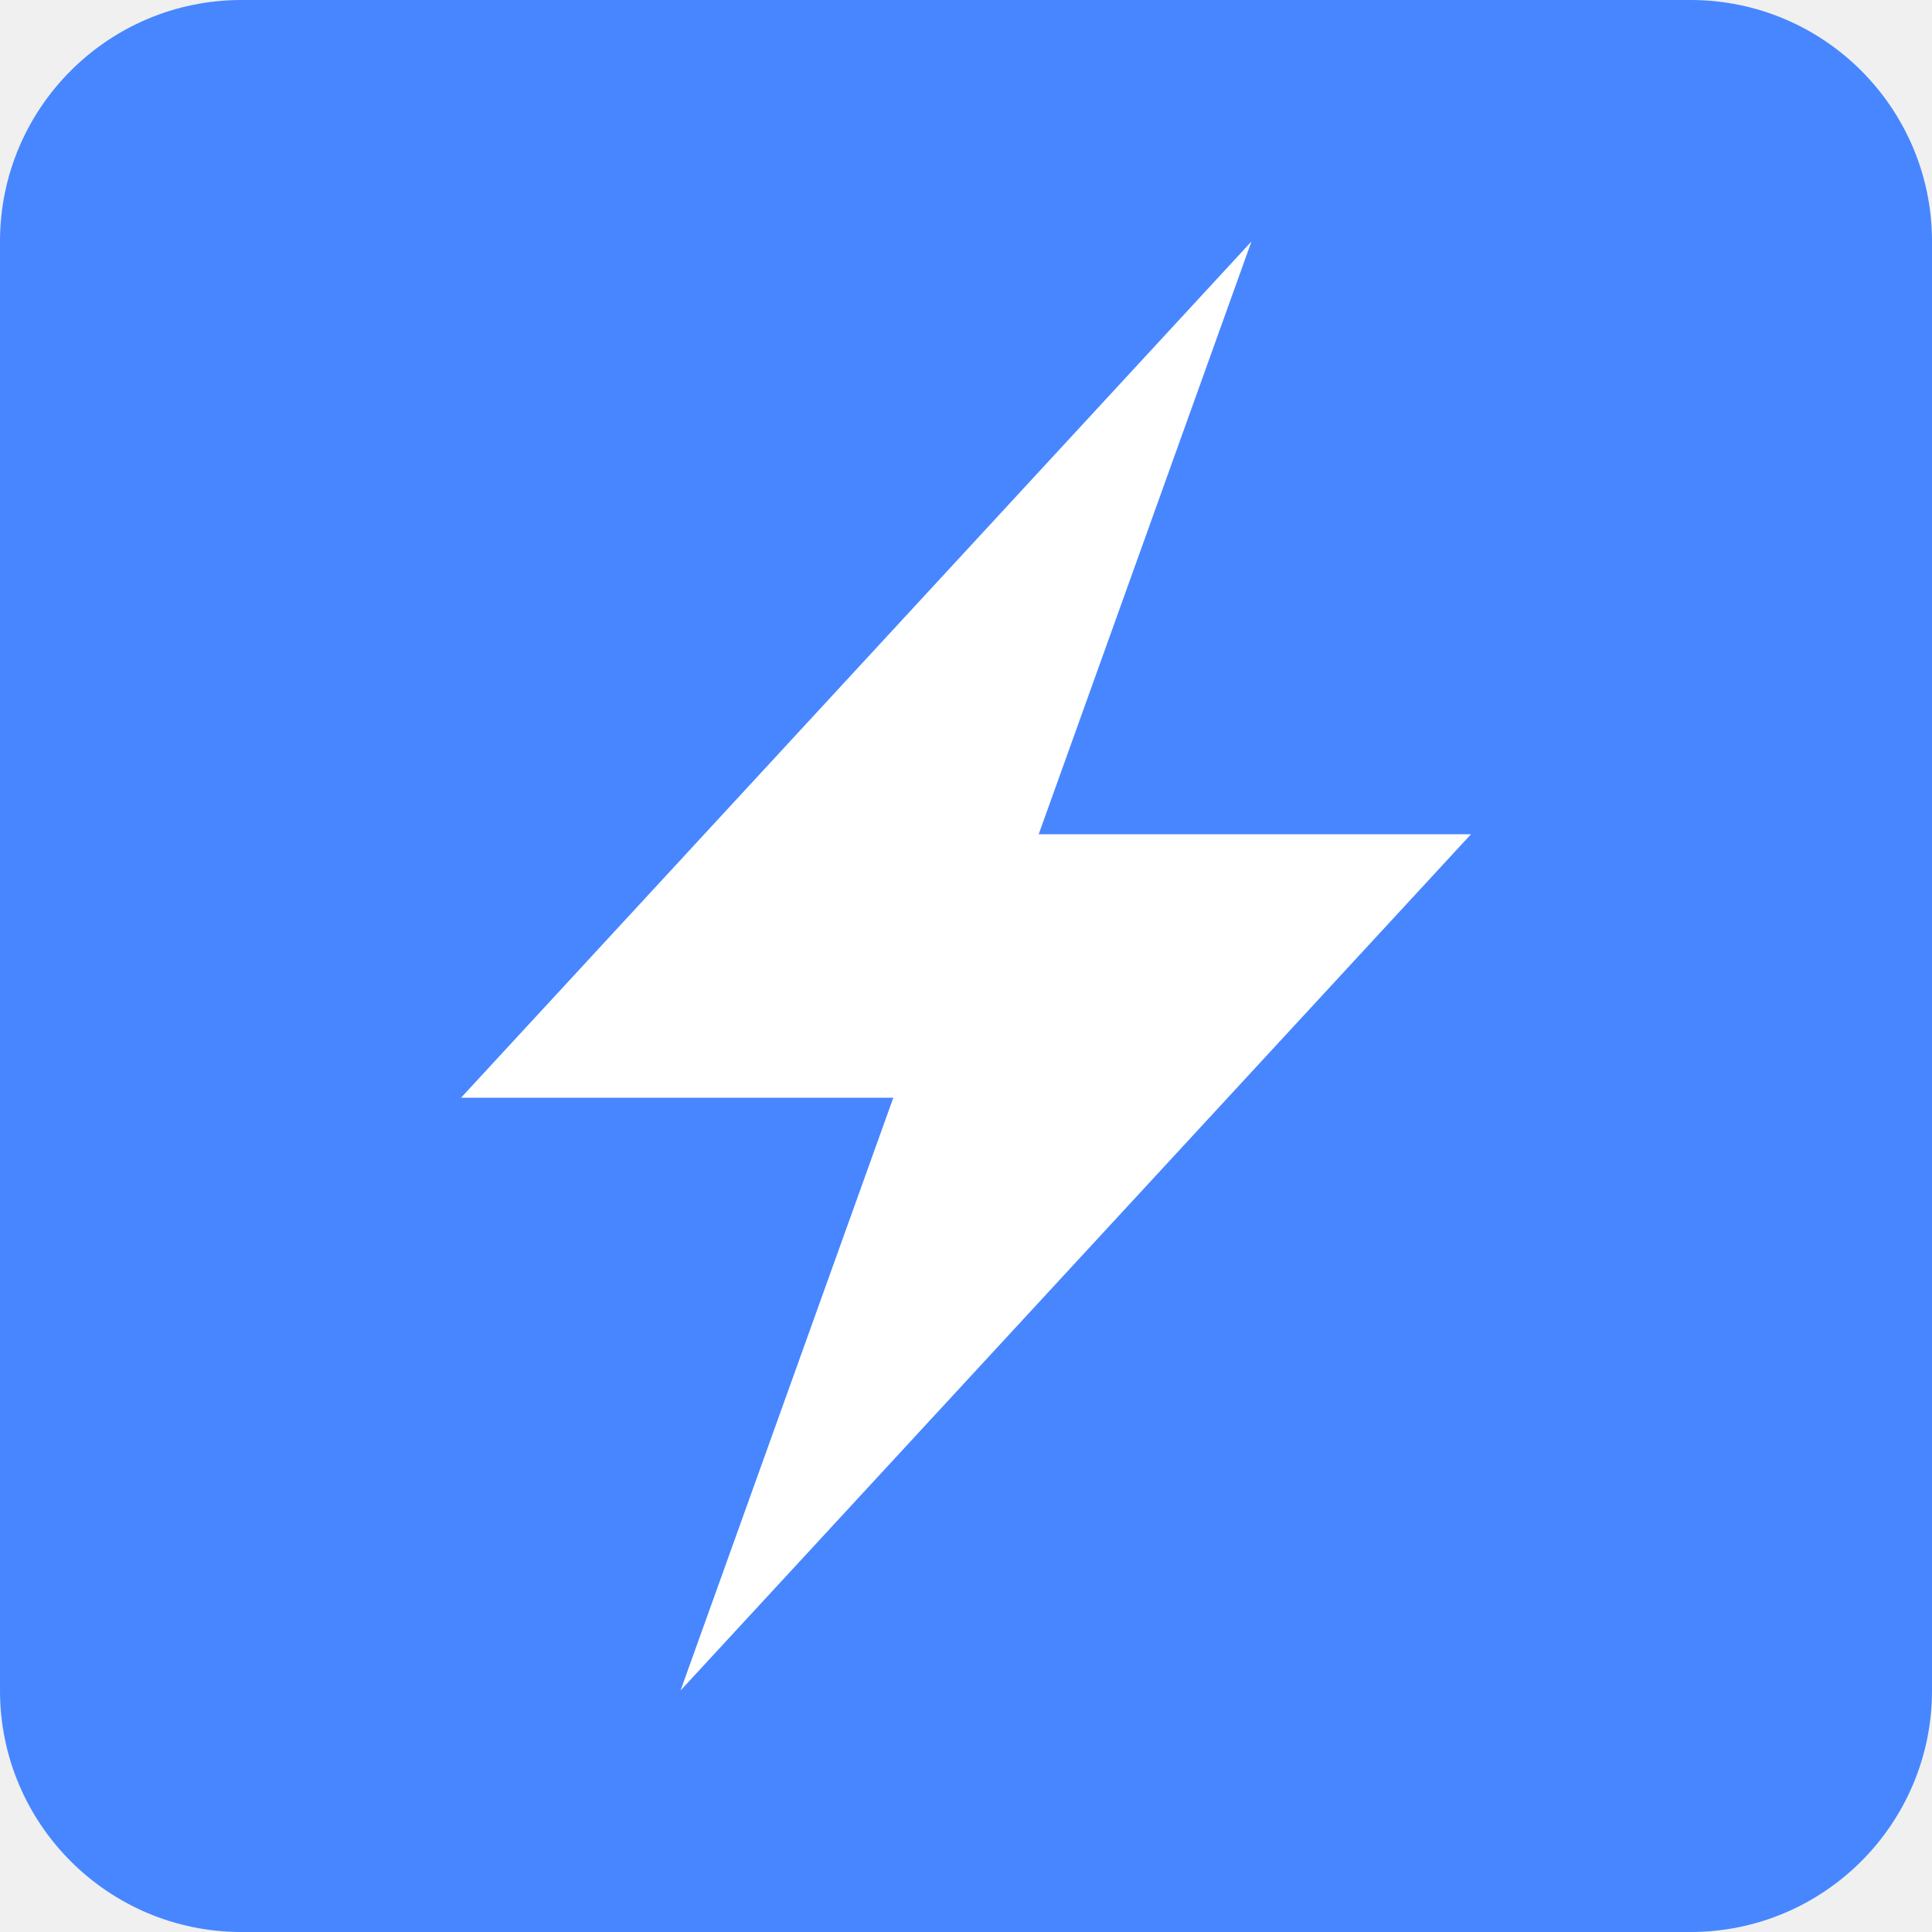
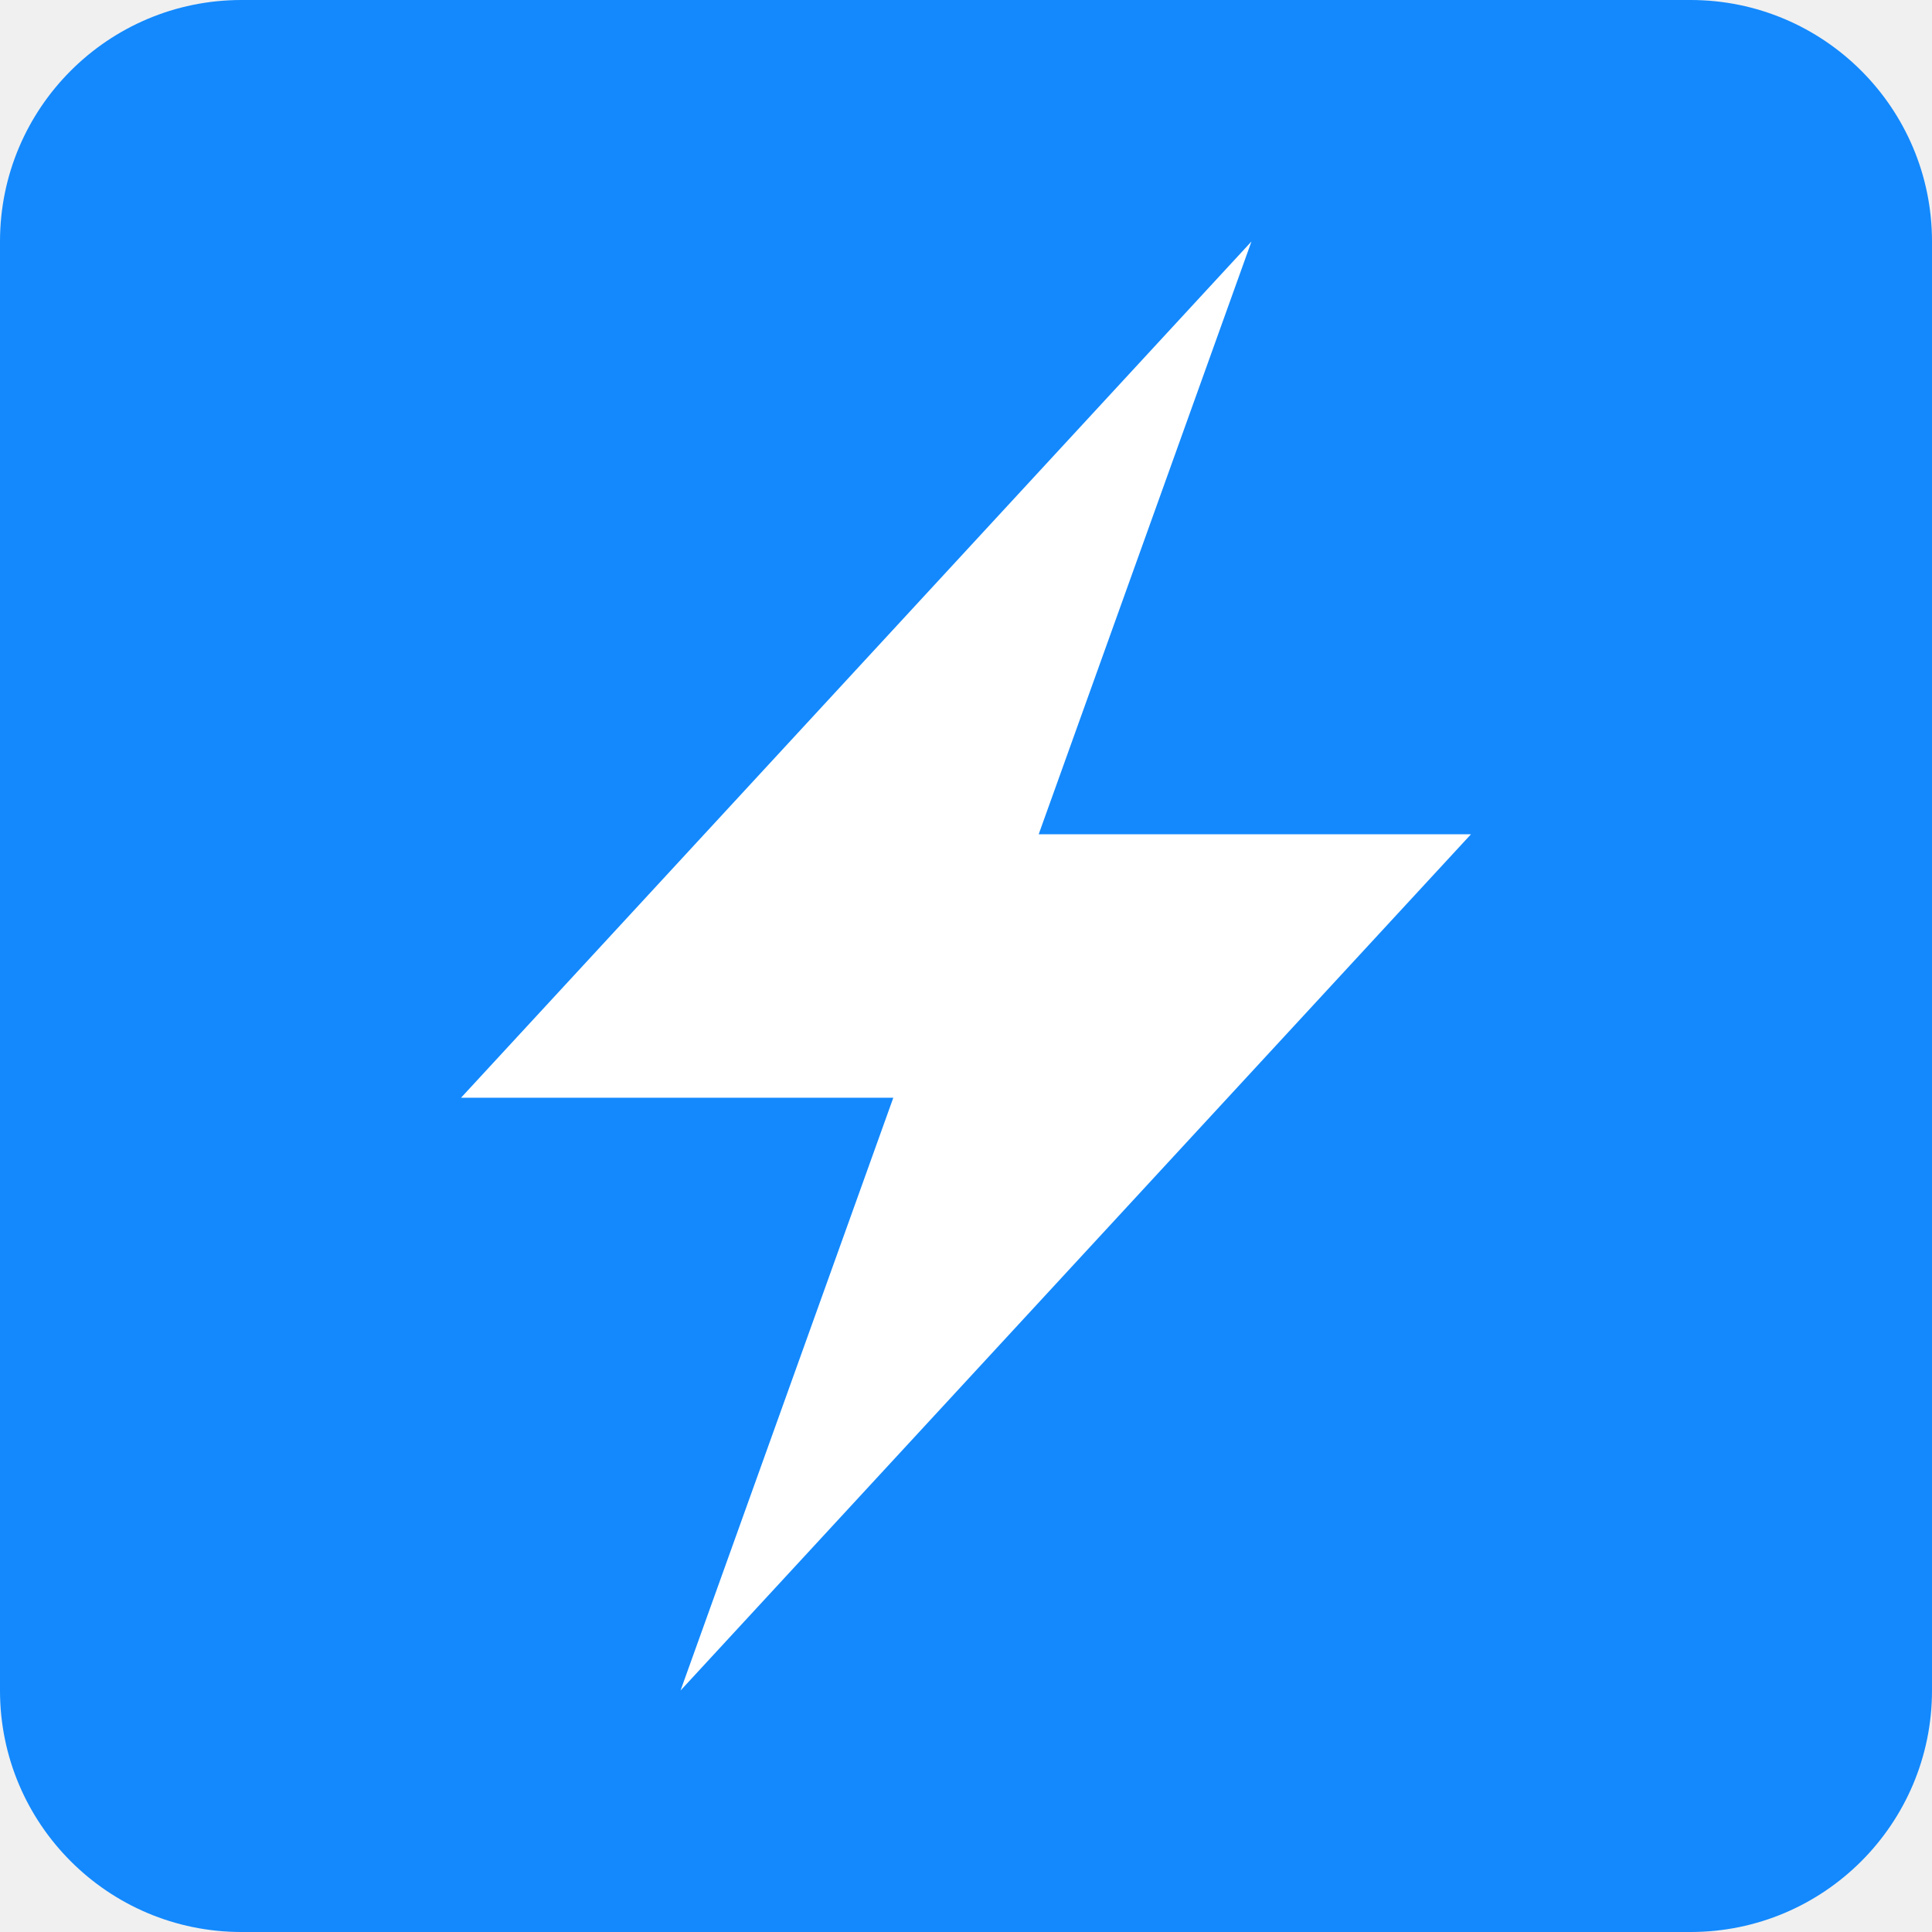
<svg xmlns="http://www.w3.org/2000/svg" viewBox="0 0 16 16" width="16" height="16">
-   <rect width="16" height="16" rx="2" fill="#4786FF" />
+   <rect width="16" height="16" rx="2" fill="#1389fd" />
  <path d="M7.398 9.091h-3.58L10.364 2 8.602 6.909h3.58L5.636 14l1.762-4.909Z" fill="#fff" />
</svg>
